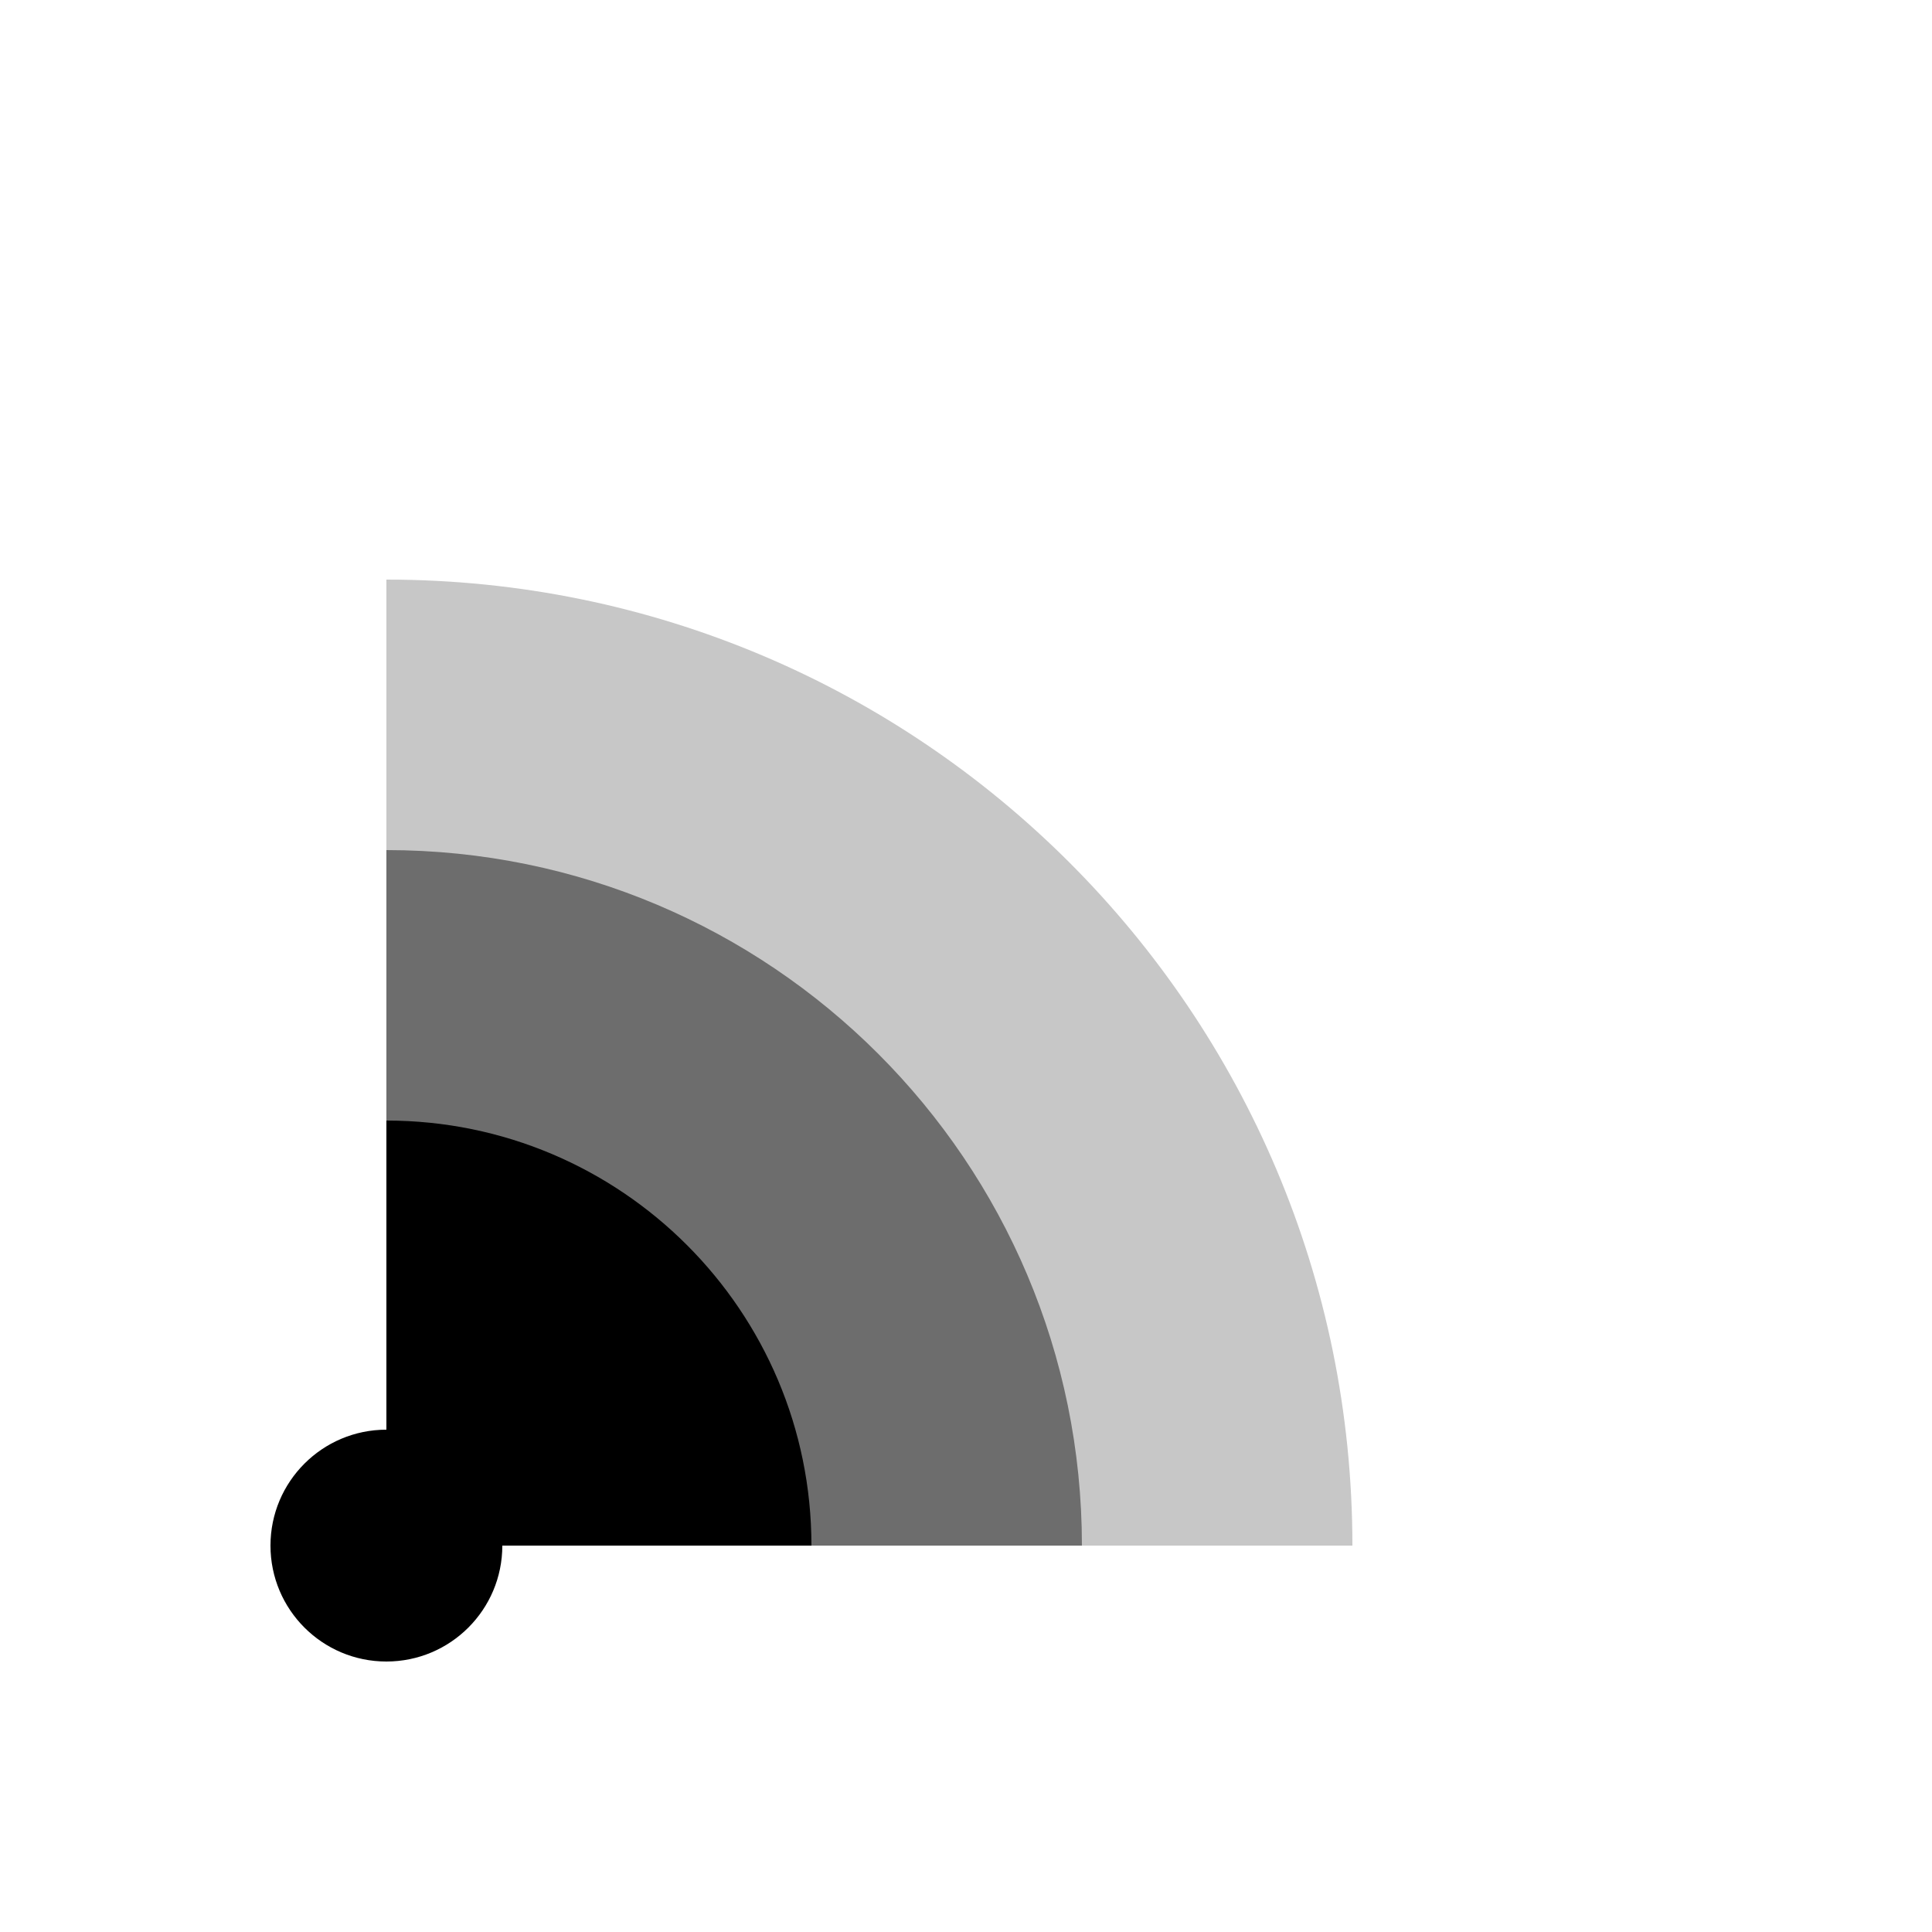
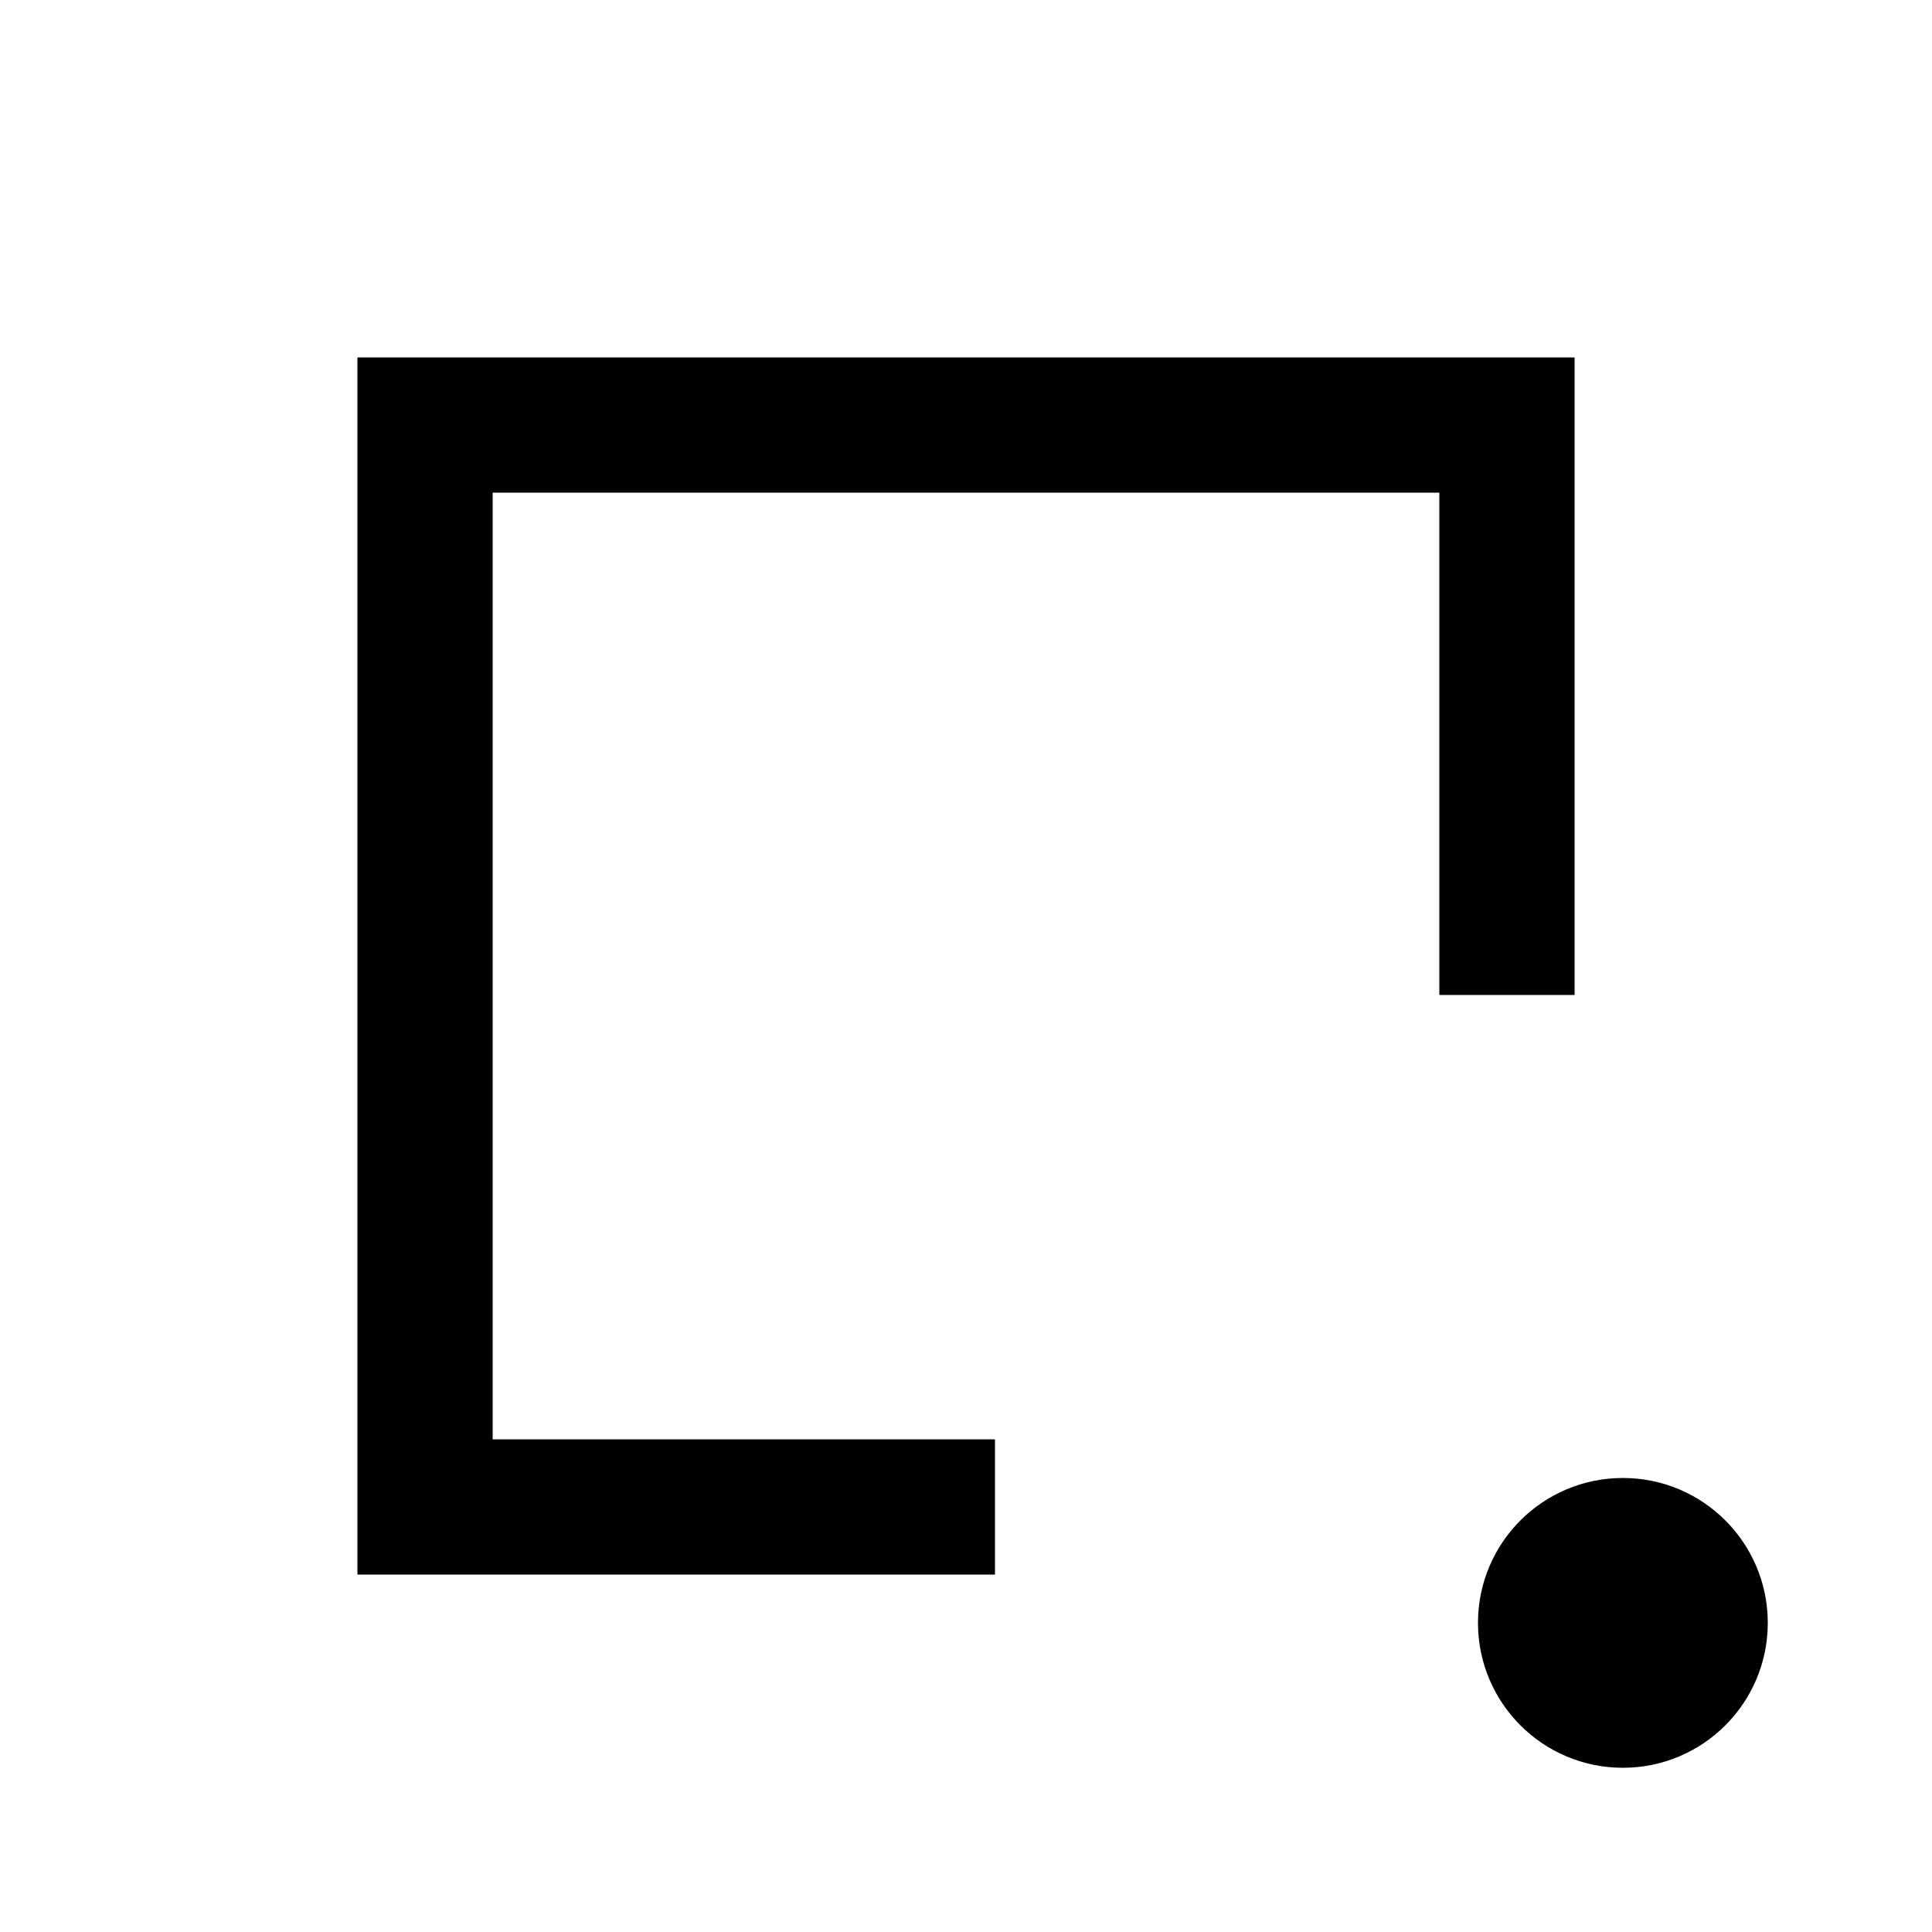
<svg xmlns="http://www.w3.org/2000/svg" viewBox="0 0 200 200" width="200" height="200">
-   <path d="M40 160 L 40 60 A 100 100 0 0 1 140 160 Z" fill="currentColor" opacity="0.22" />
-   <path d="M40 160 L 40 88 A 72 72 0 0 1 112 160 Z" fill="currentColor" opacity="0.45" />
-   <path d="M40 160 L 40 116 A 44 44 0 0 1 84 160 Z" fill="currentColor" />
-   <circle cx="40" cy="160" r="12" fill="currentColor" />
+   <path d="M44 96 V44 H96 M104 44 H156 V96 M44 104 V156 H96" fill="none" stroke="currentColor" stroke-width="14" stroke-linecap="square" />
+   <circle cx="168" cy="168" r="15" fill="currentColor" />
</svg>
